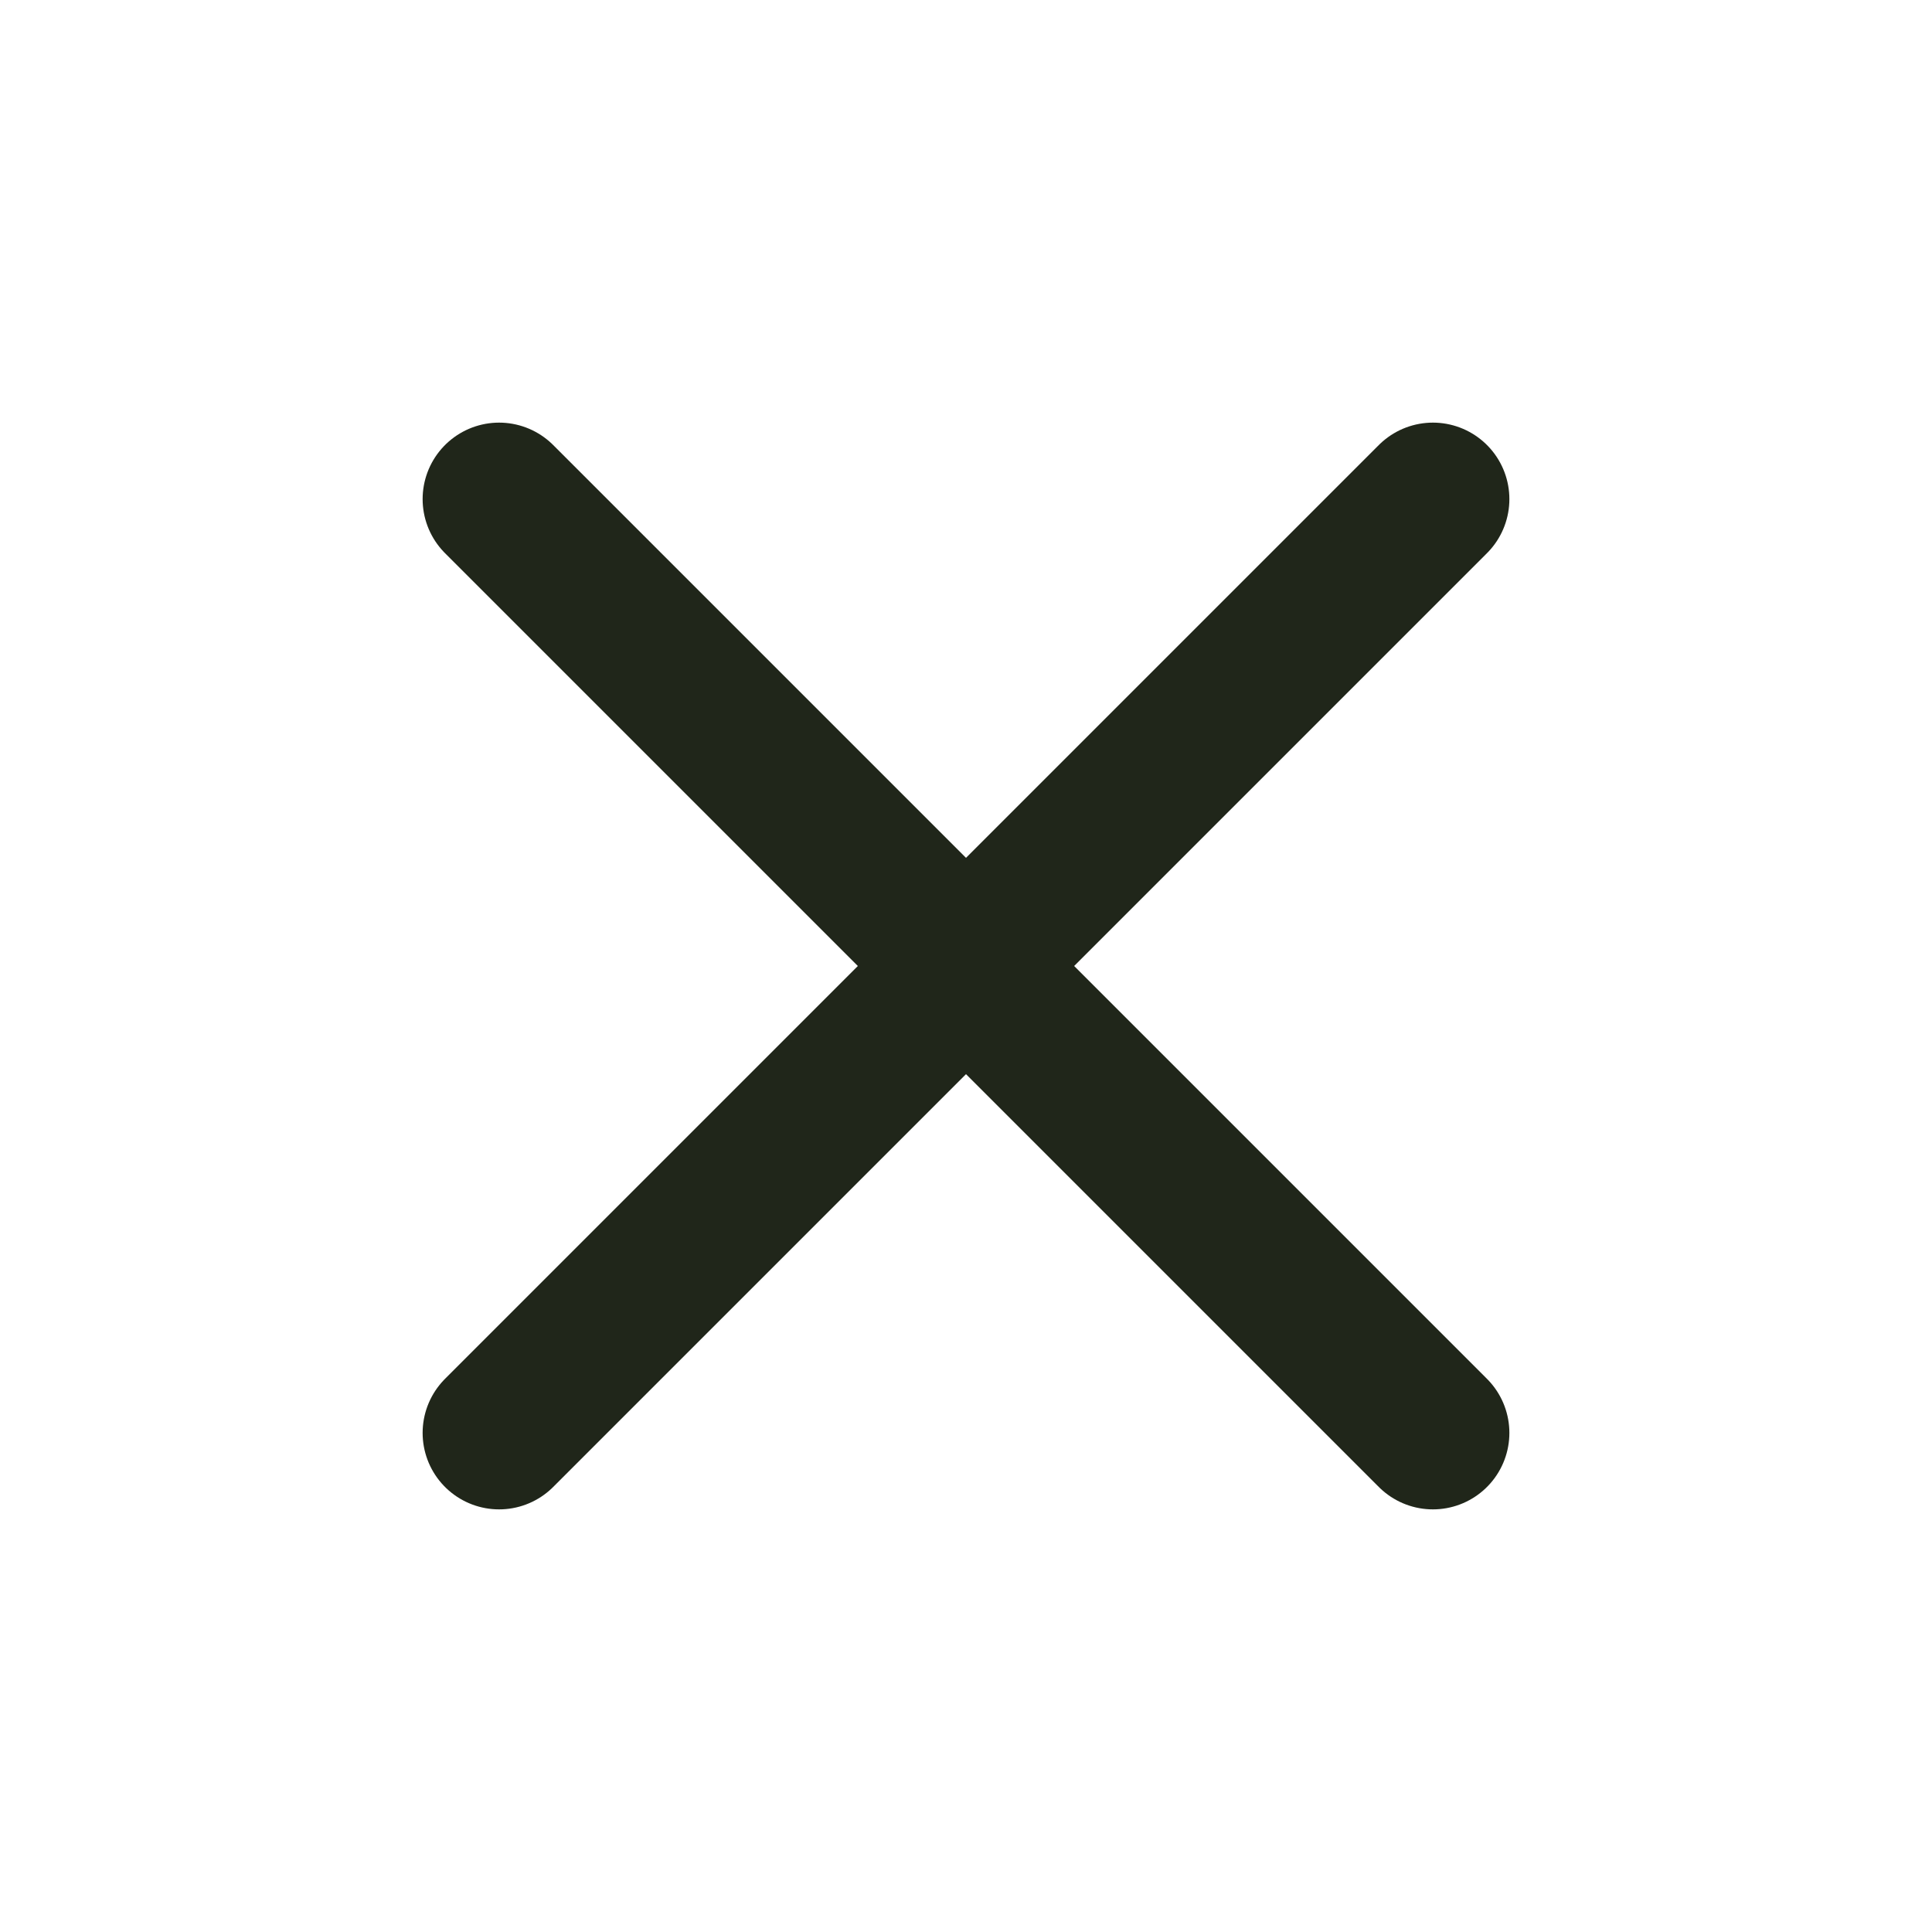
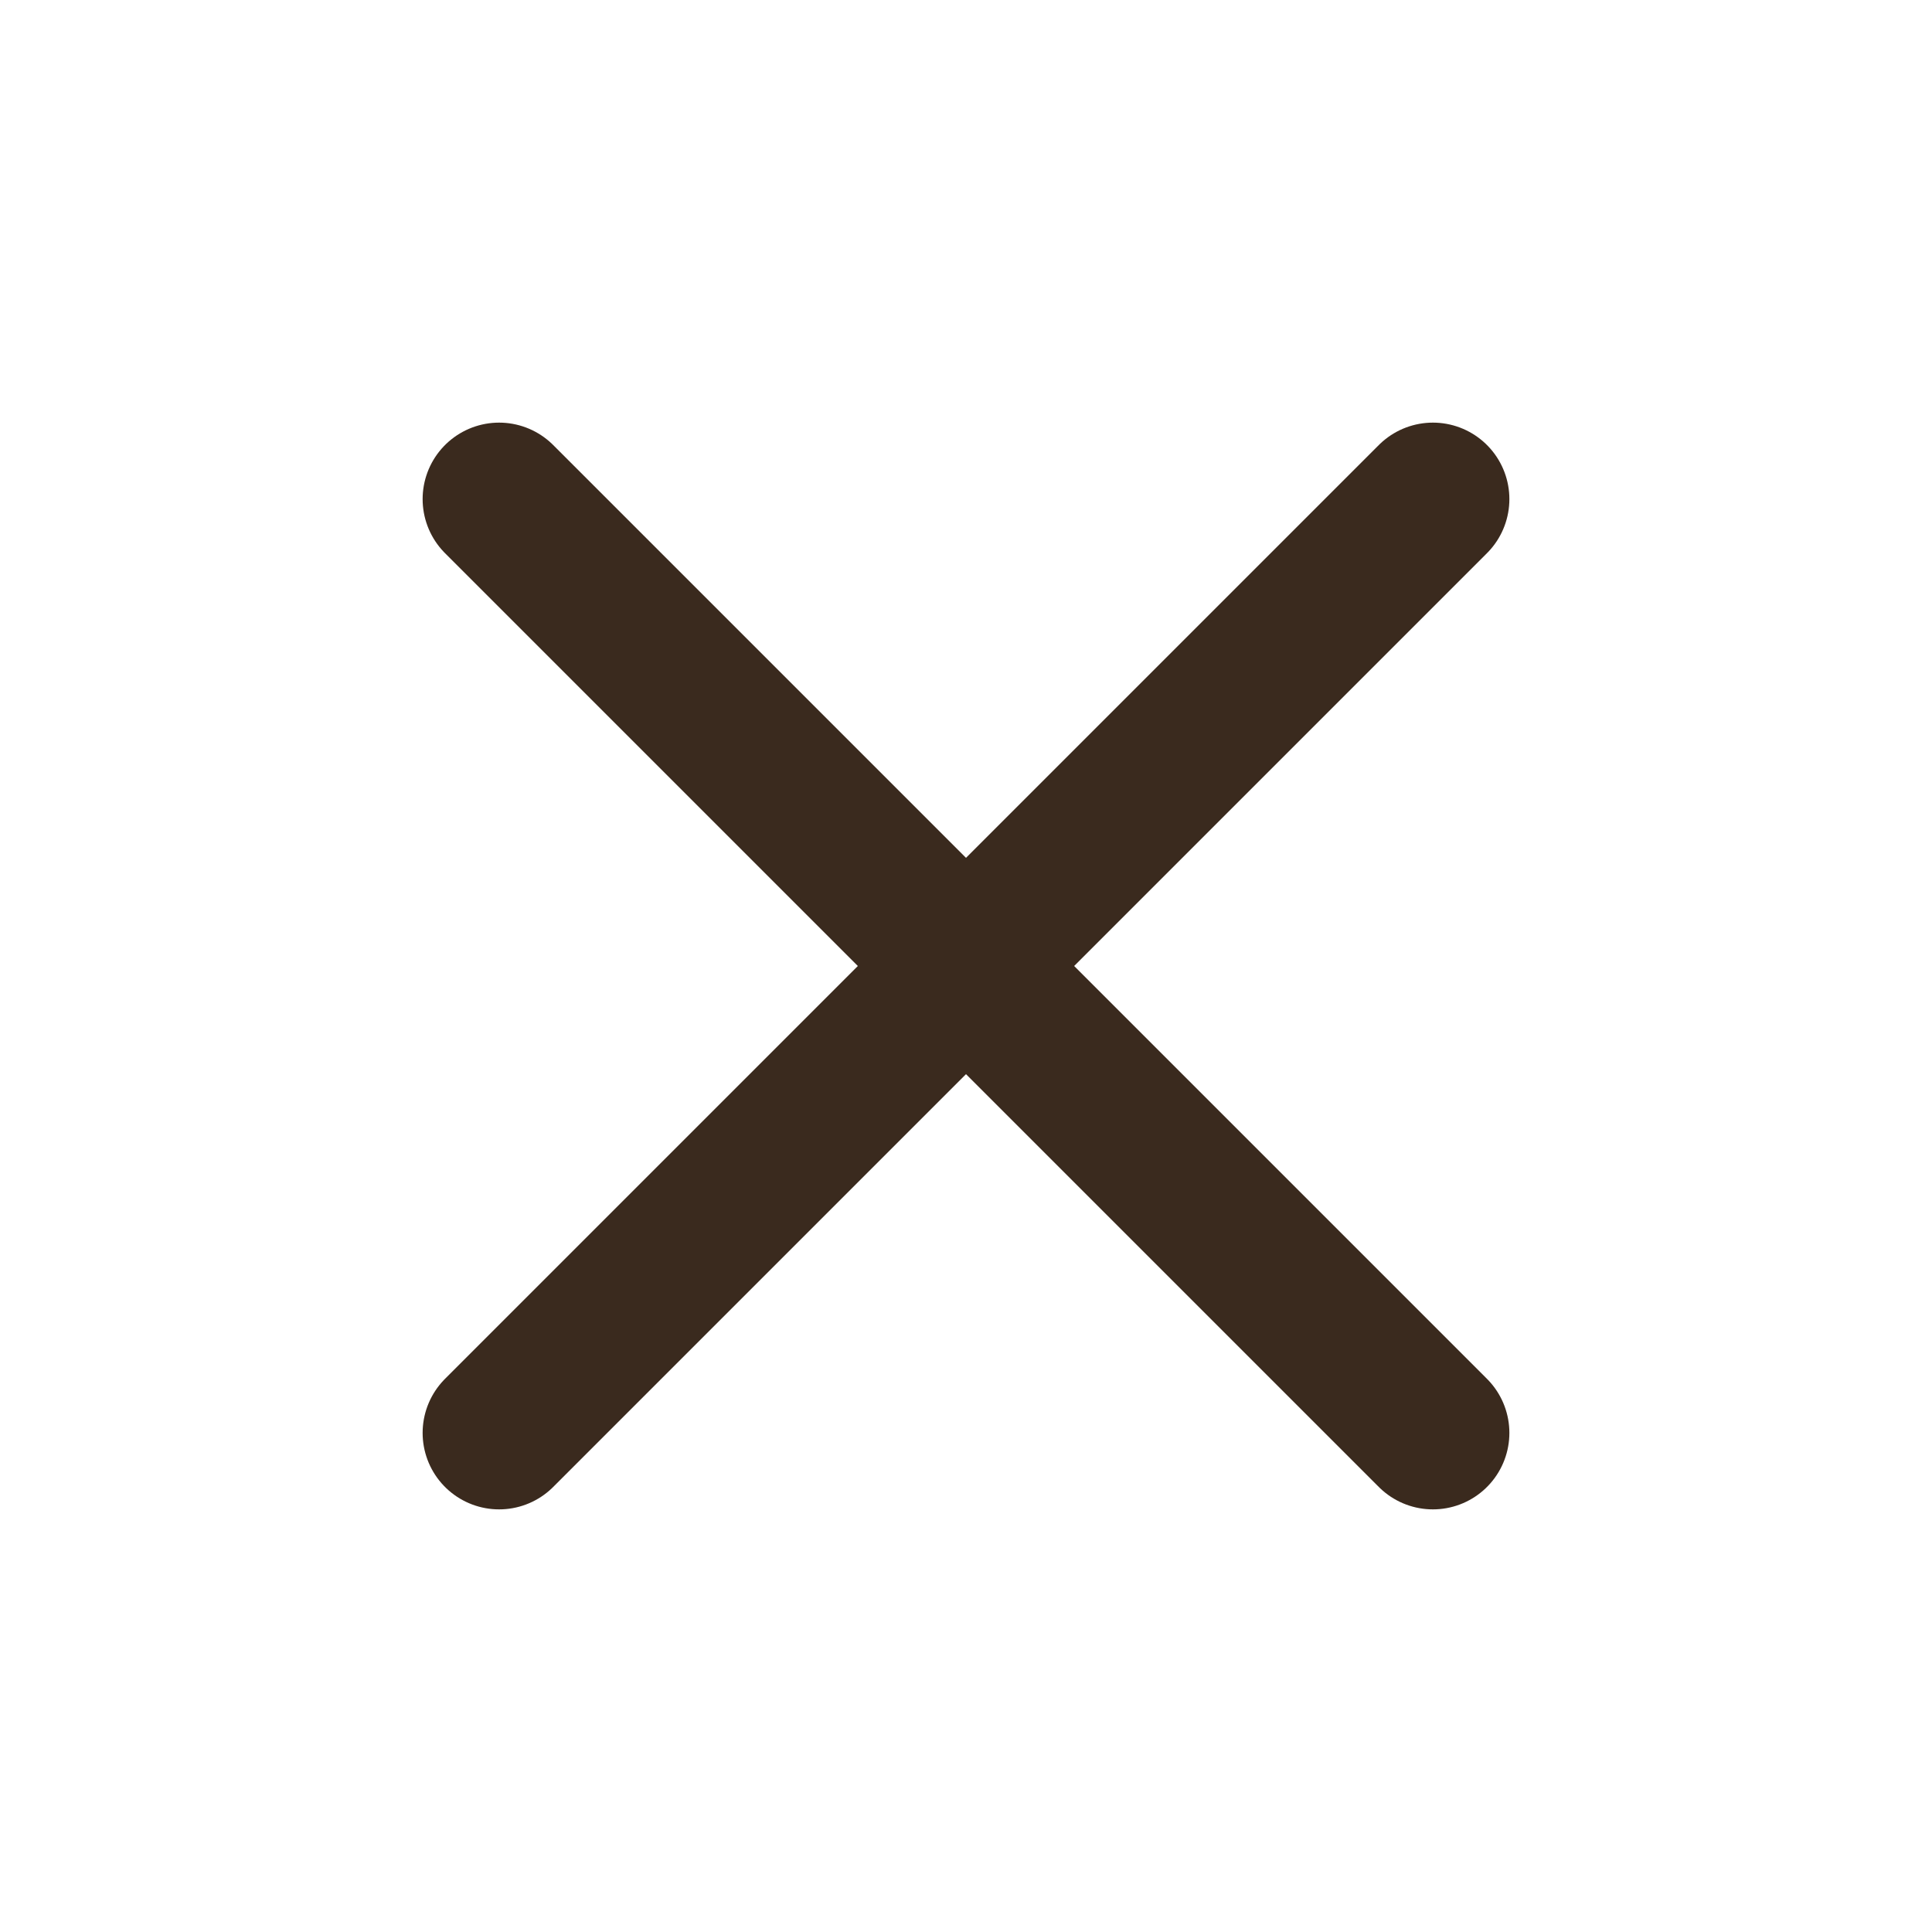
- <svg xmlns="http://www.w3.org/2000/svg" width="24" height="24" viewBox="0 0 24 24" fill="none" stroke="#20261A" stroke-width="1.9" stroke-linecap="round" stroke-linejoin="round">
+ <svg xmlns="http://www.w3.org/2000/svg" width="24" height="24" viewBox="0 0 24 24" fill="none" stroke="#3A2A1E" stroke-width="1.9" stroke-linecap="round" stroke-linejoin="round">
  <path d="m6.2 6.2 11.6 11.6M17.8 6.2 6.2 17.8" />
</svg>
